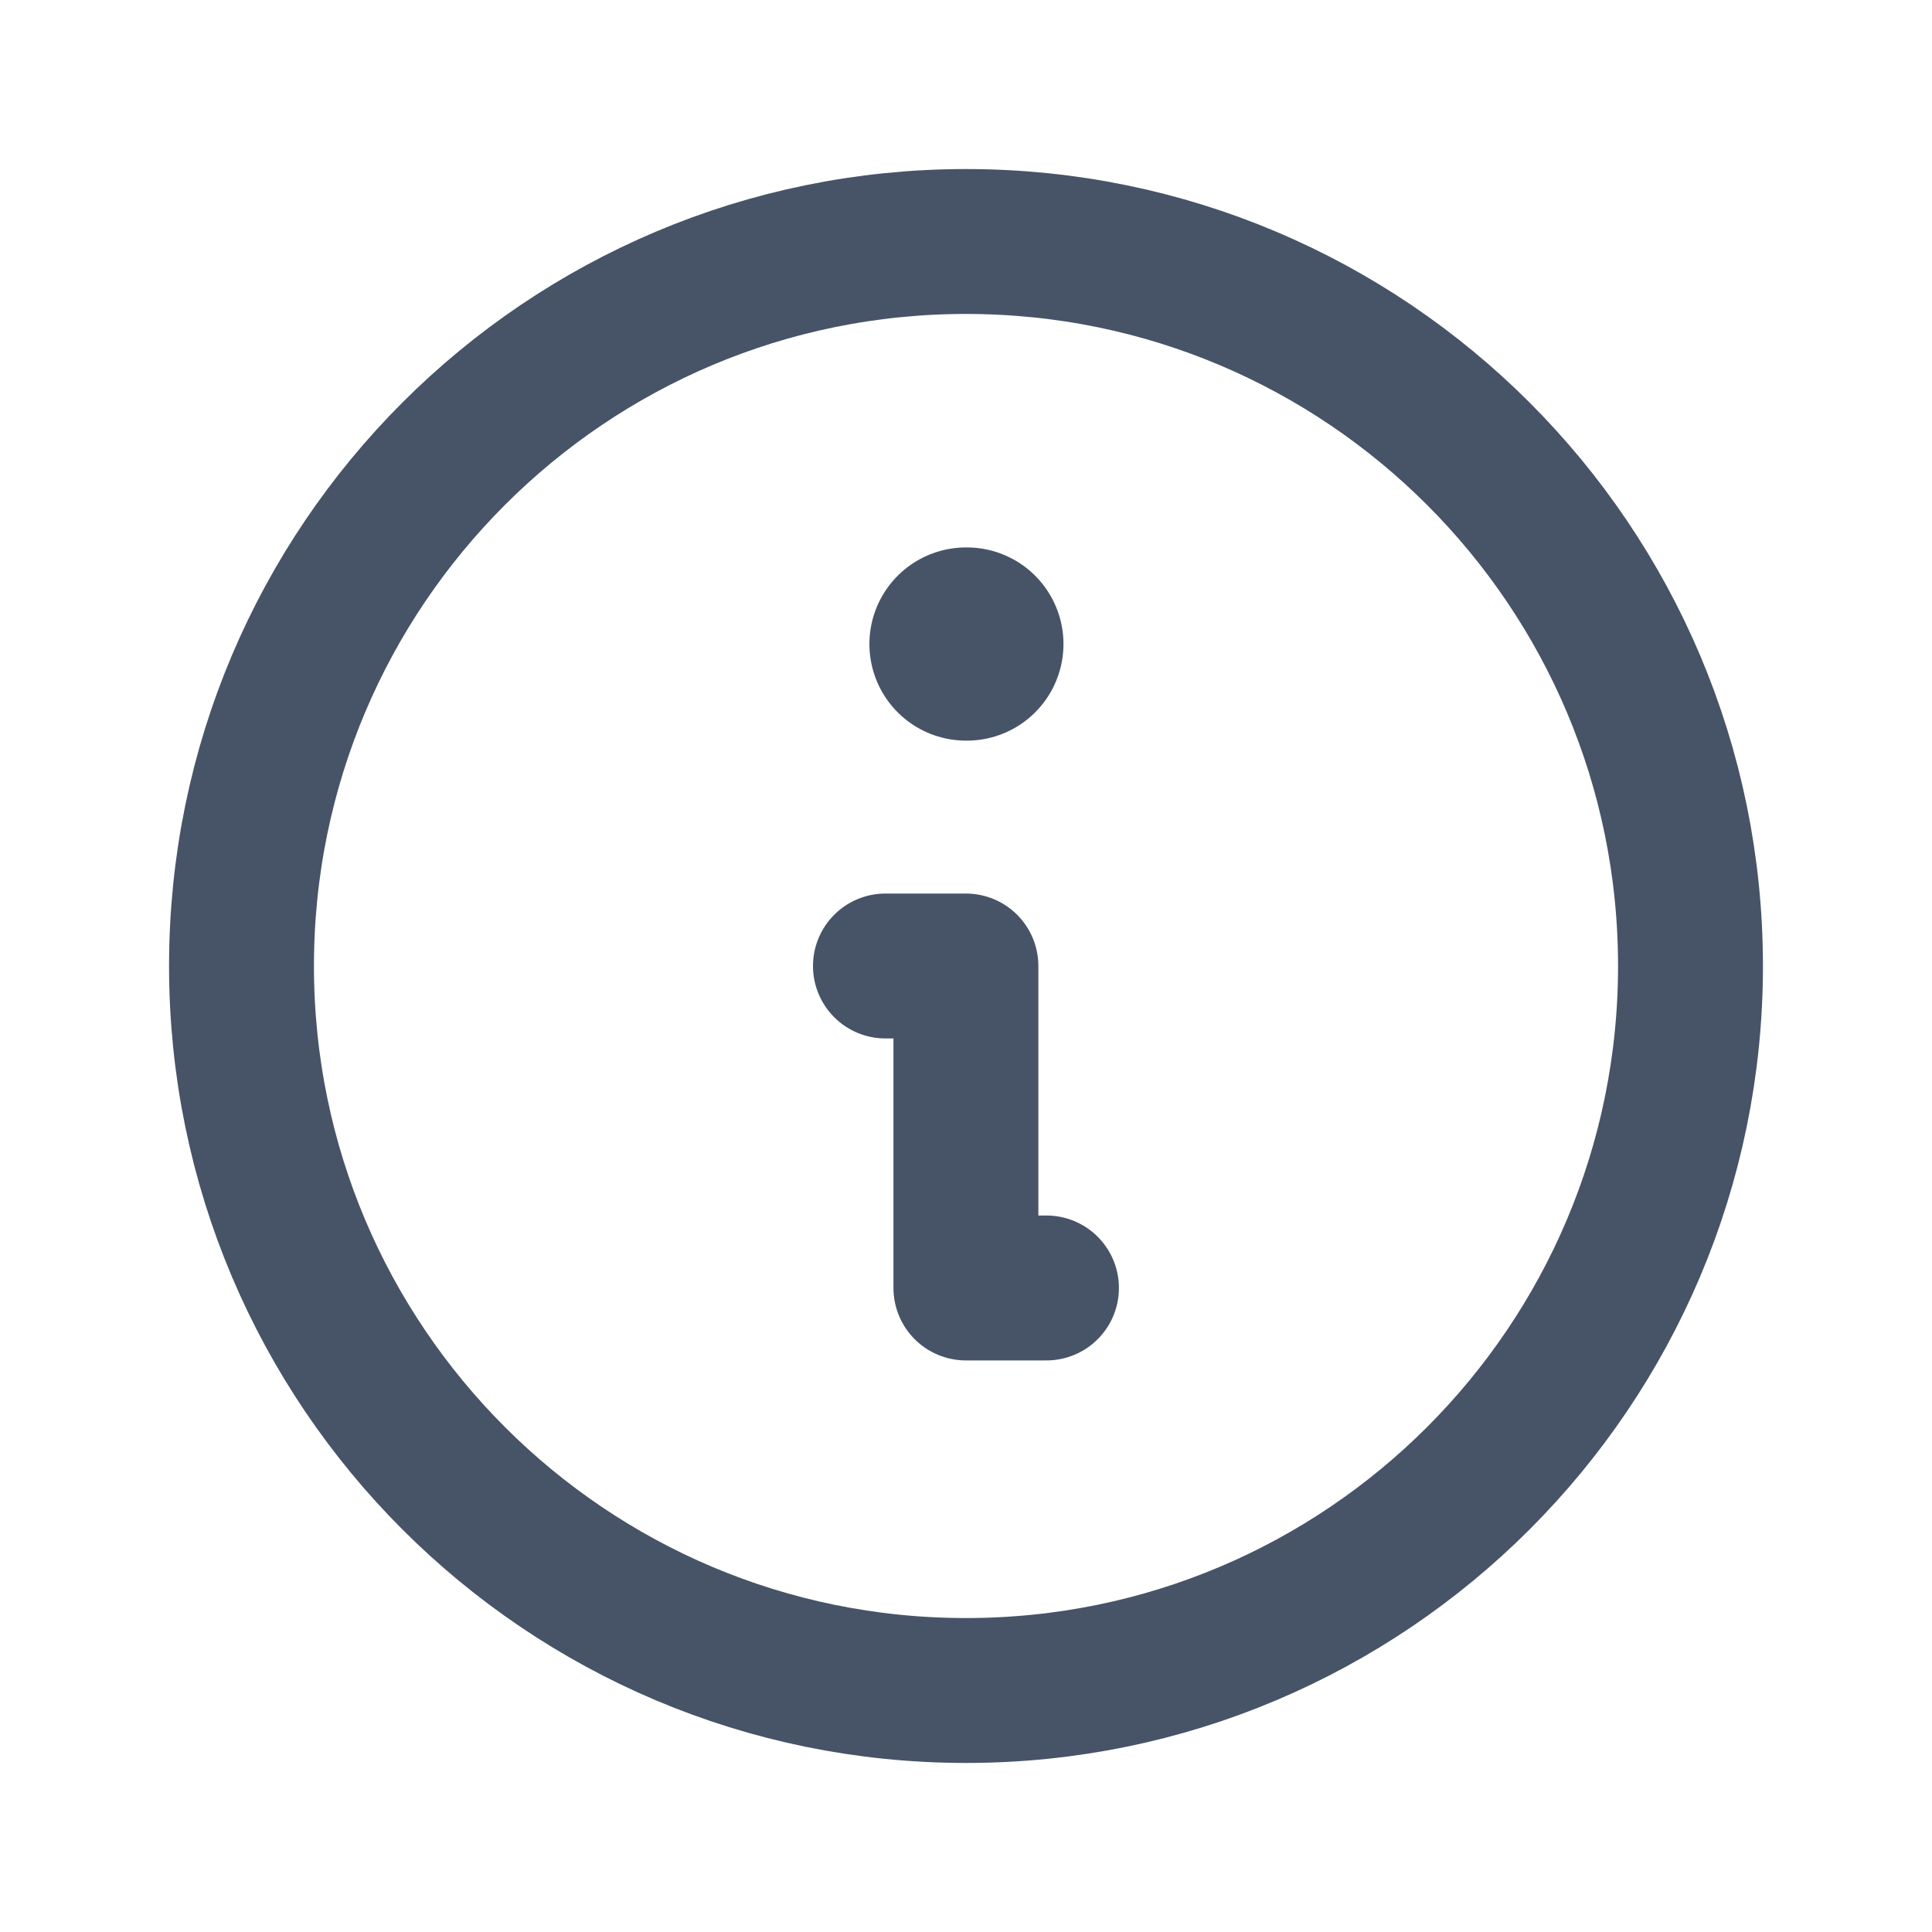
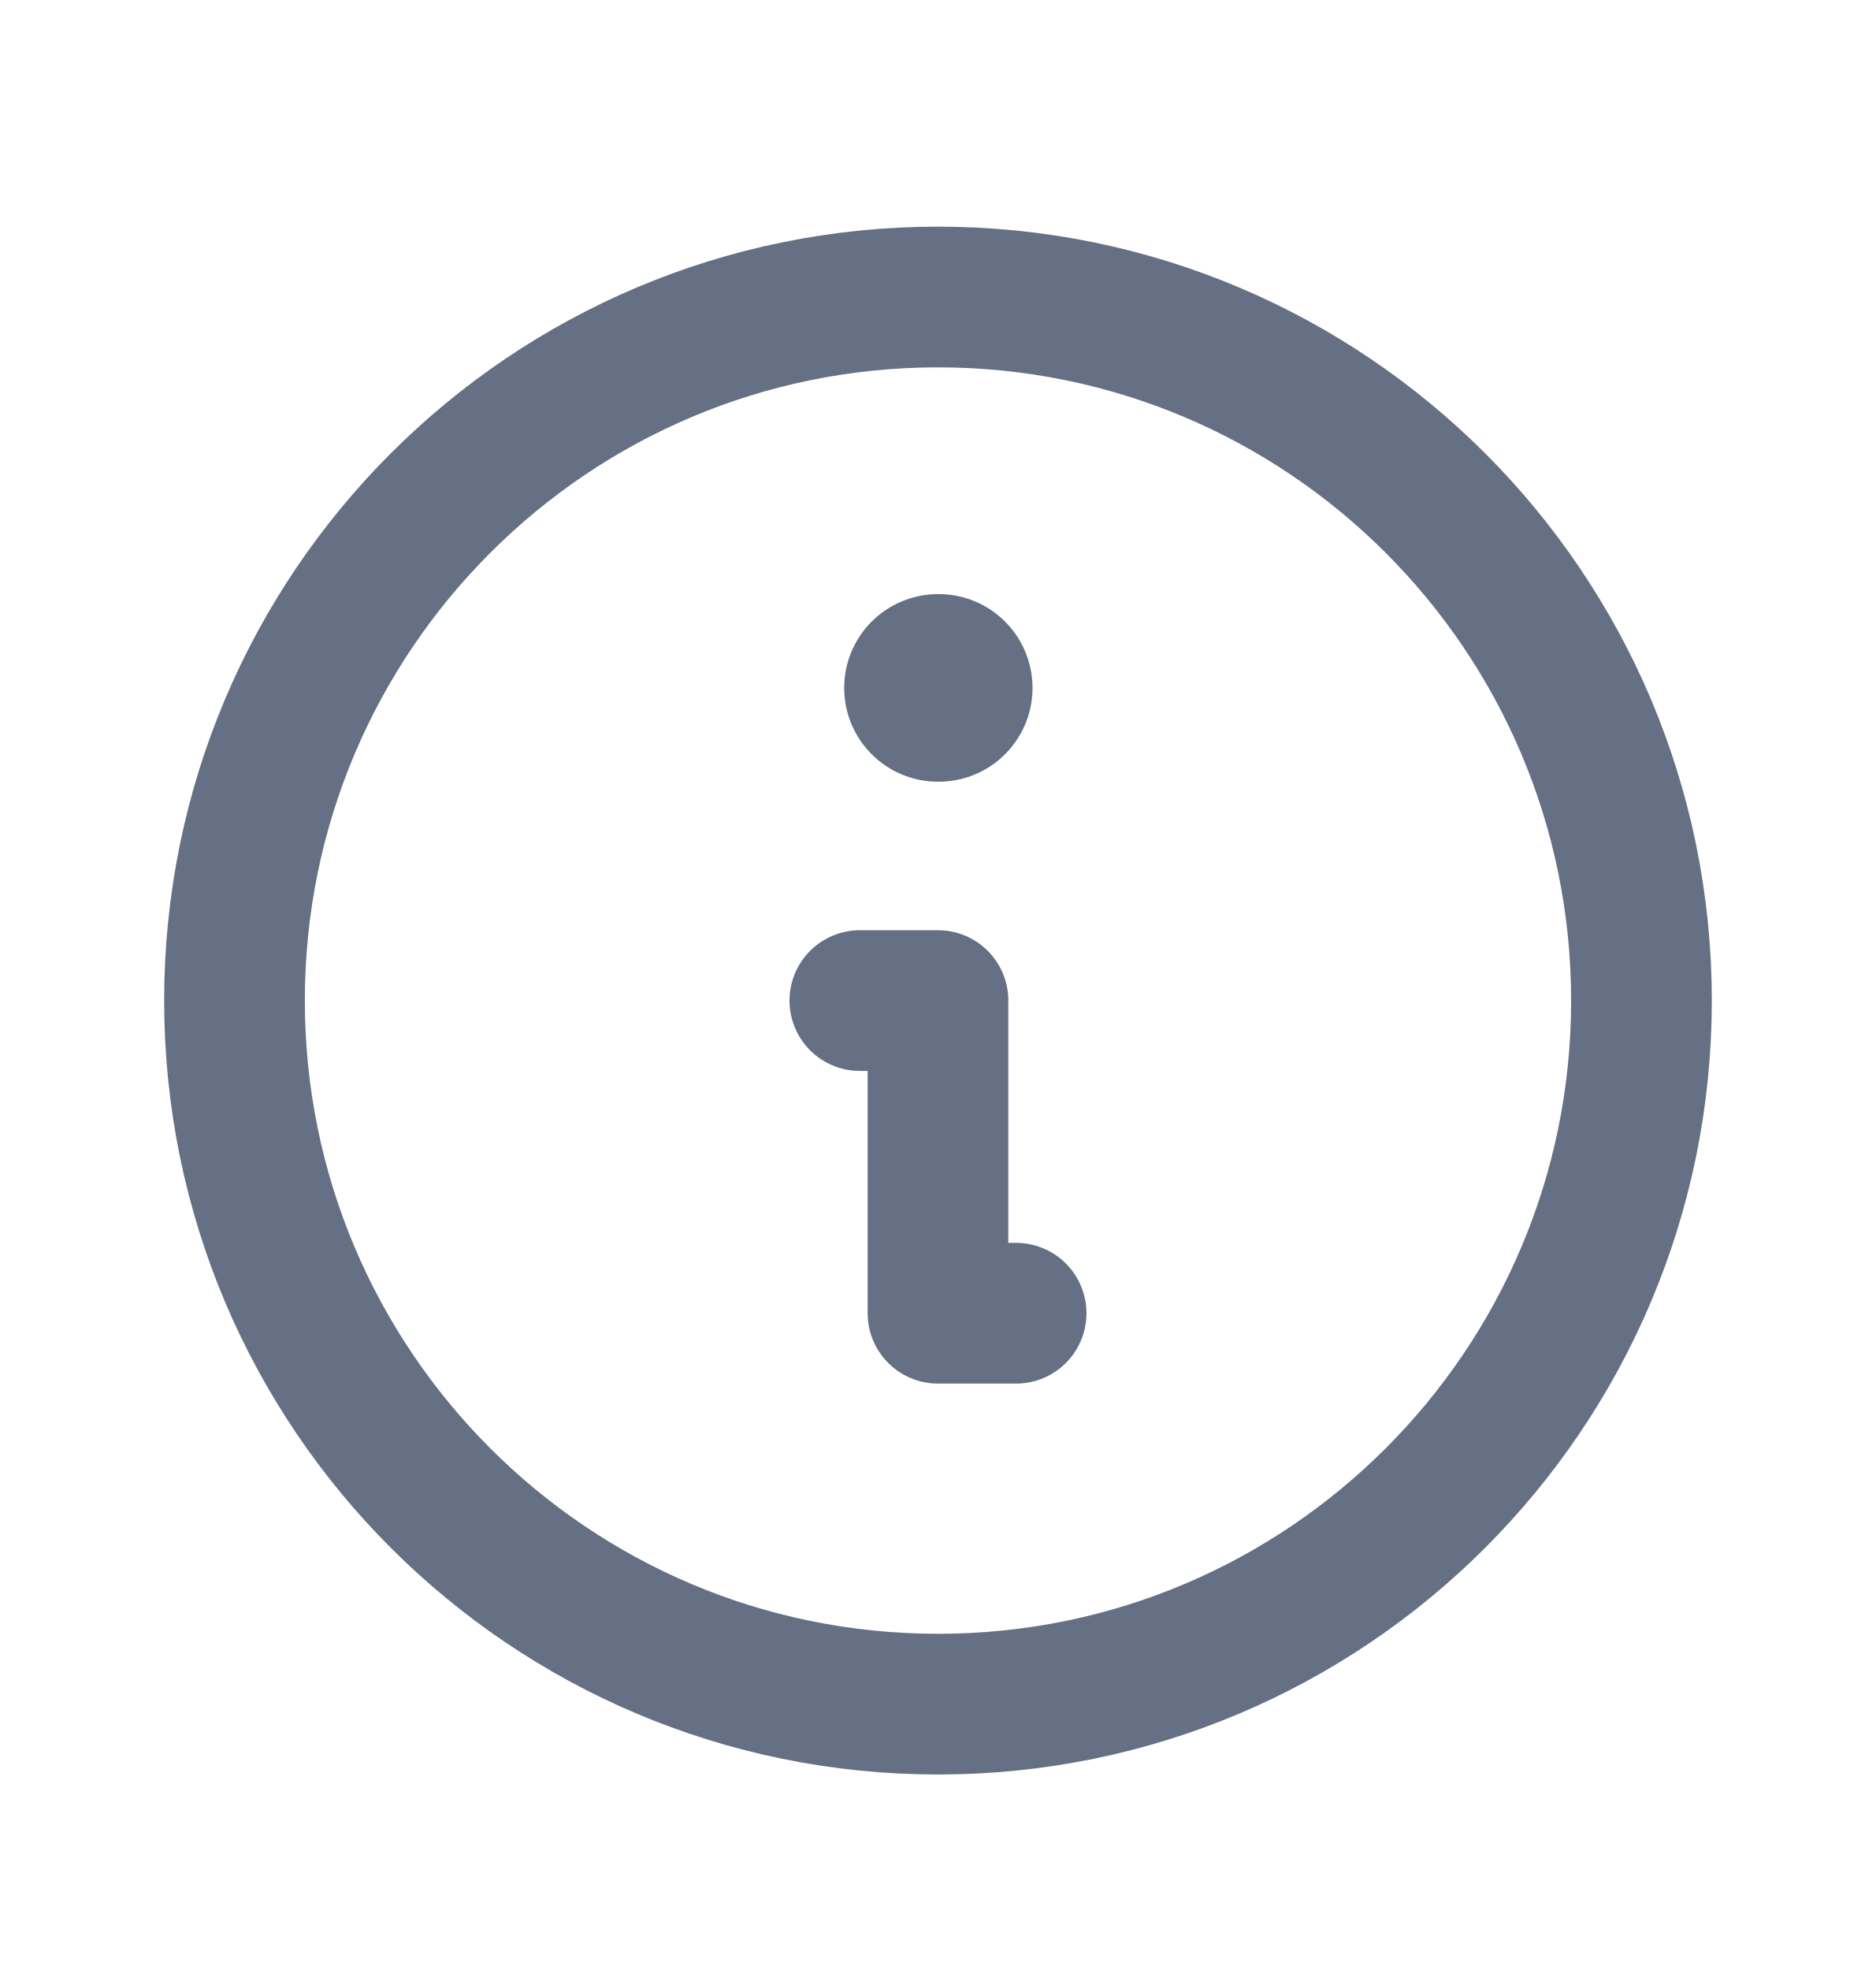
- <svg xmlns="http://www.w3.org/2000/svg" width="20" height="20" viewBox="0 0 20 20" fill="none">
-   <circle cx="10" cy="10" r="7.5" stroke="#475467" stroke-width="1.5" stroke-linecap="round" stroke-linejoin="round" />
-   <path d="M10 6.667H10.009" stroke="#475467" stroke-width="2" stroke-linecap="round" stroke-linejoin="round" />
-   <path d="M9.166 10H9.999V13.333H10.833" stroke="#475467" stroke-width="1.5" stroke-linecap="round" stroke-linejoin="round" />
+ <svg xmlns="http://www.w3.org/2000/svg" width="20" height="21" viewBox="0 0 20 21" fill="none">
+   <circle cx="10" cy="10.666" r="7.5" stroke="#667085" stroke-width="1.5" stroke-linecap="round" stroke-linejoin="round" />
+   <path d="M10 7.333H10.008" stroke="#667085" stroke-width="2" stroke-linecap="round" stroke-linejoin="round" />
+   <path d="M9.167 10.666H10V13.999H10.833" stroke="#667085" stroke-width="1.5" stroke-linecap="round" stroke-linejoin="round" />
</svg>
